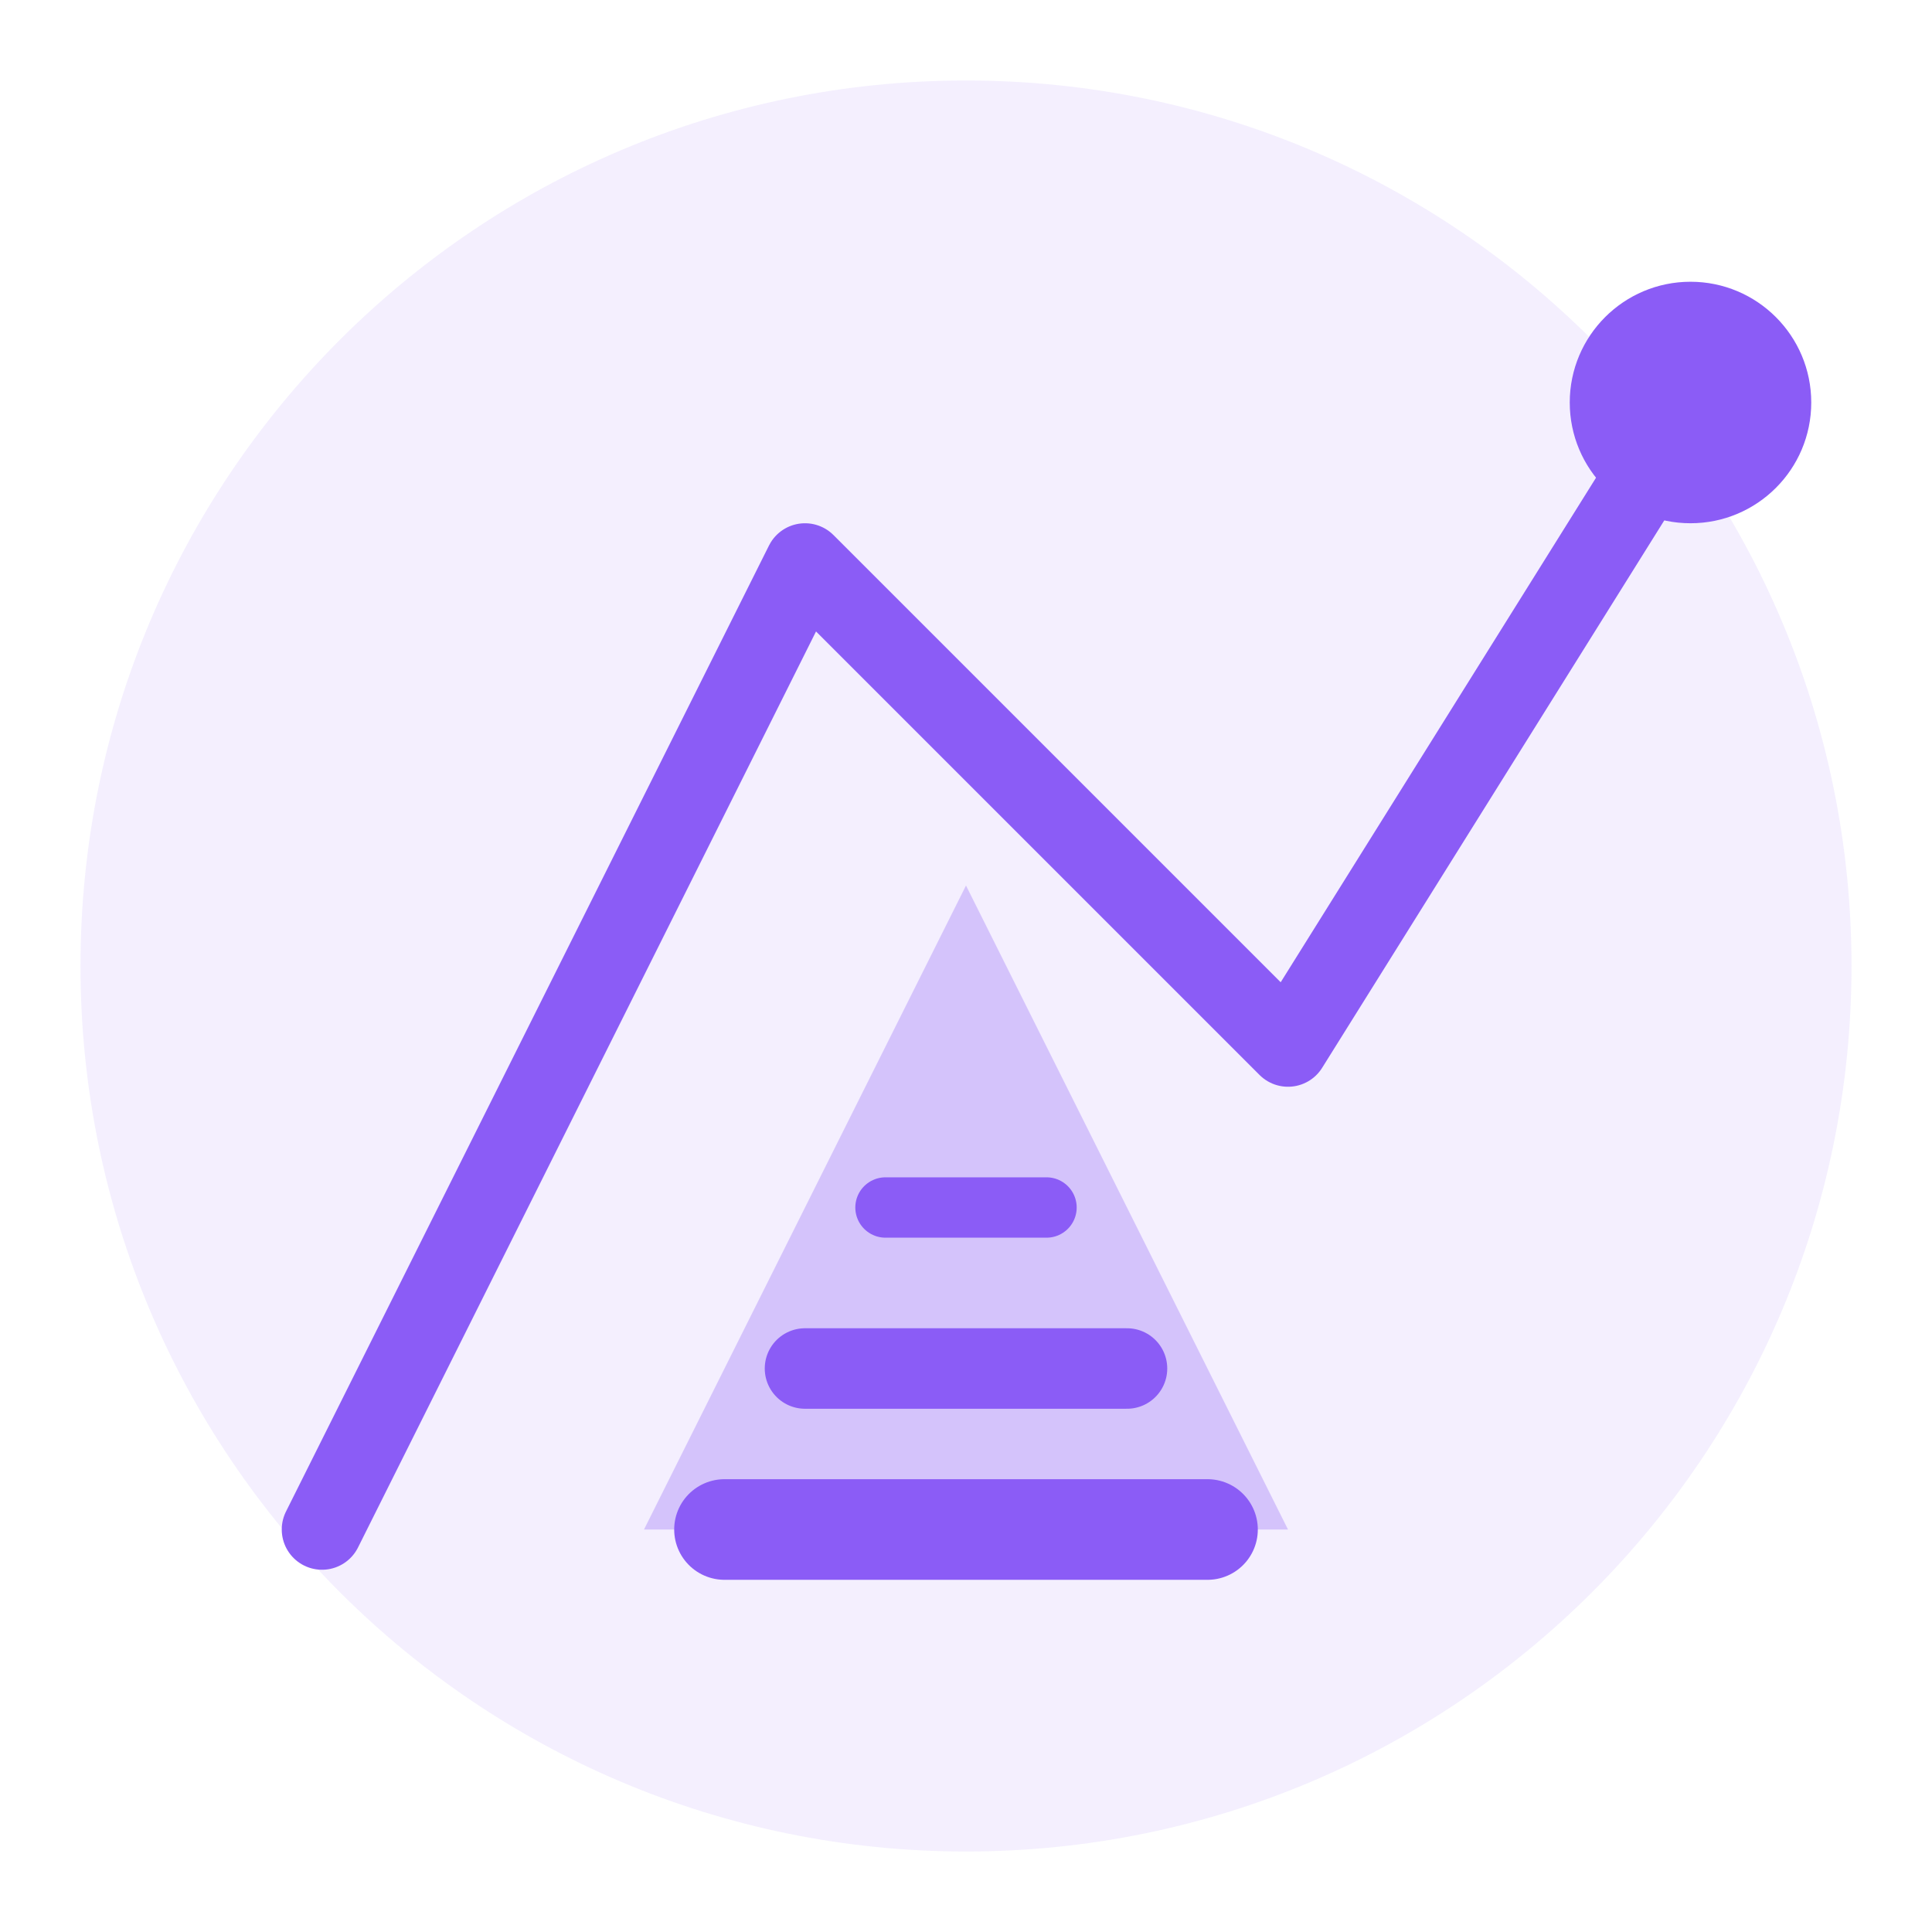
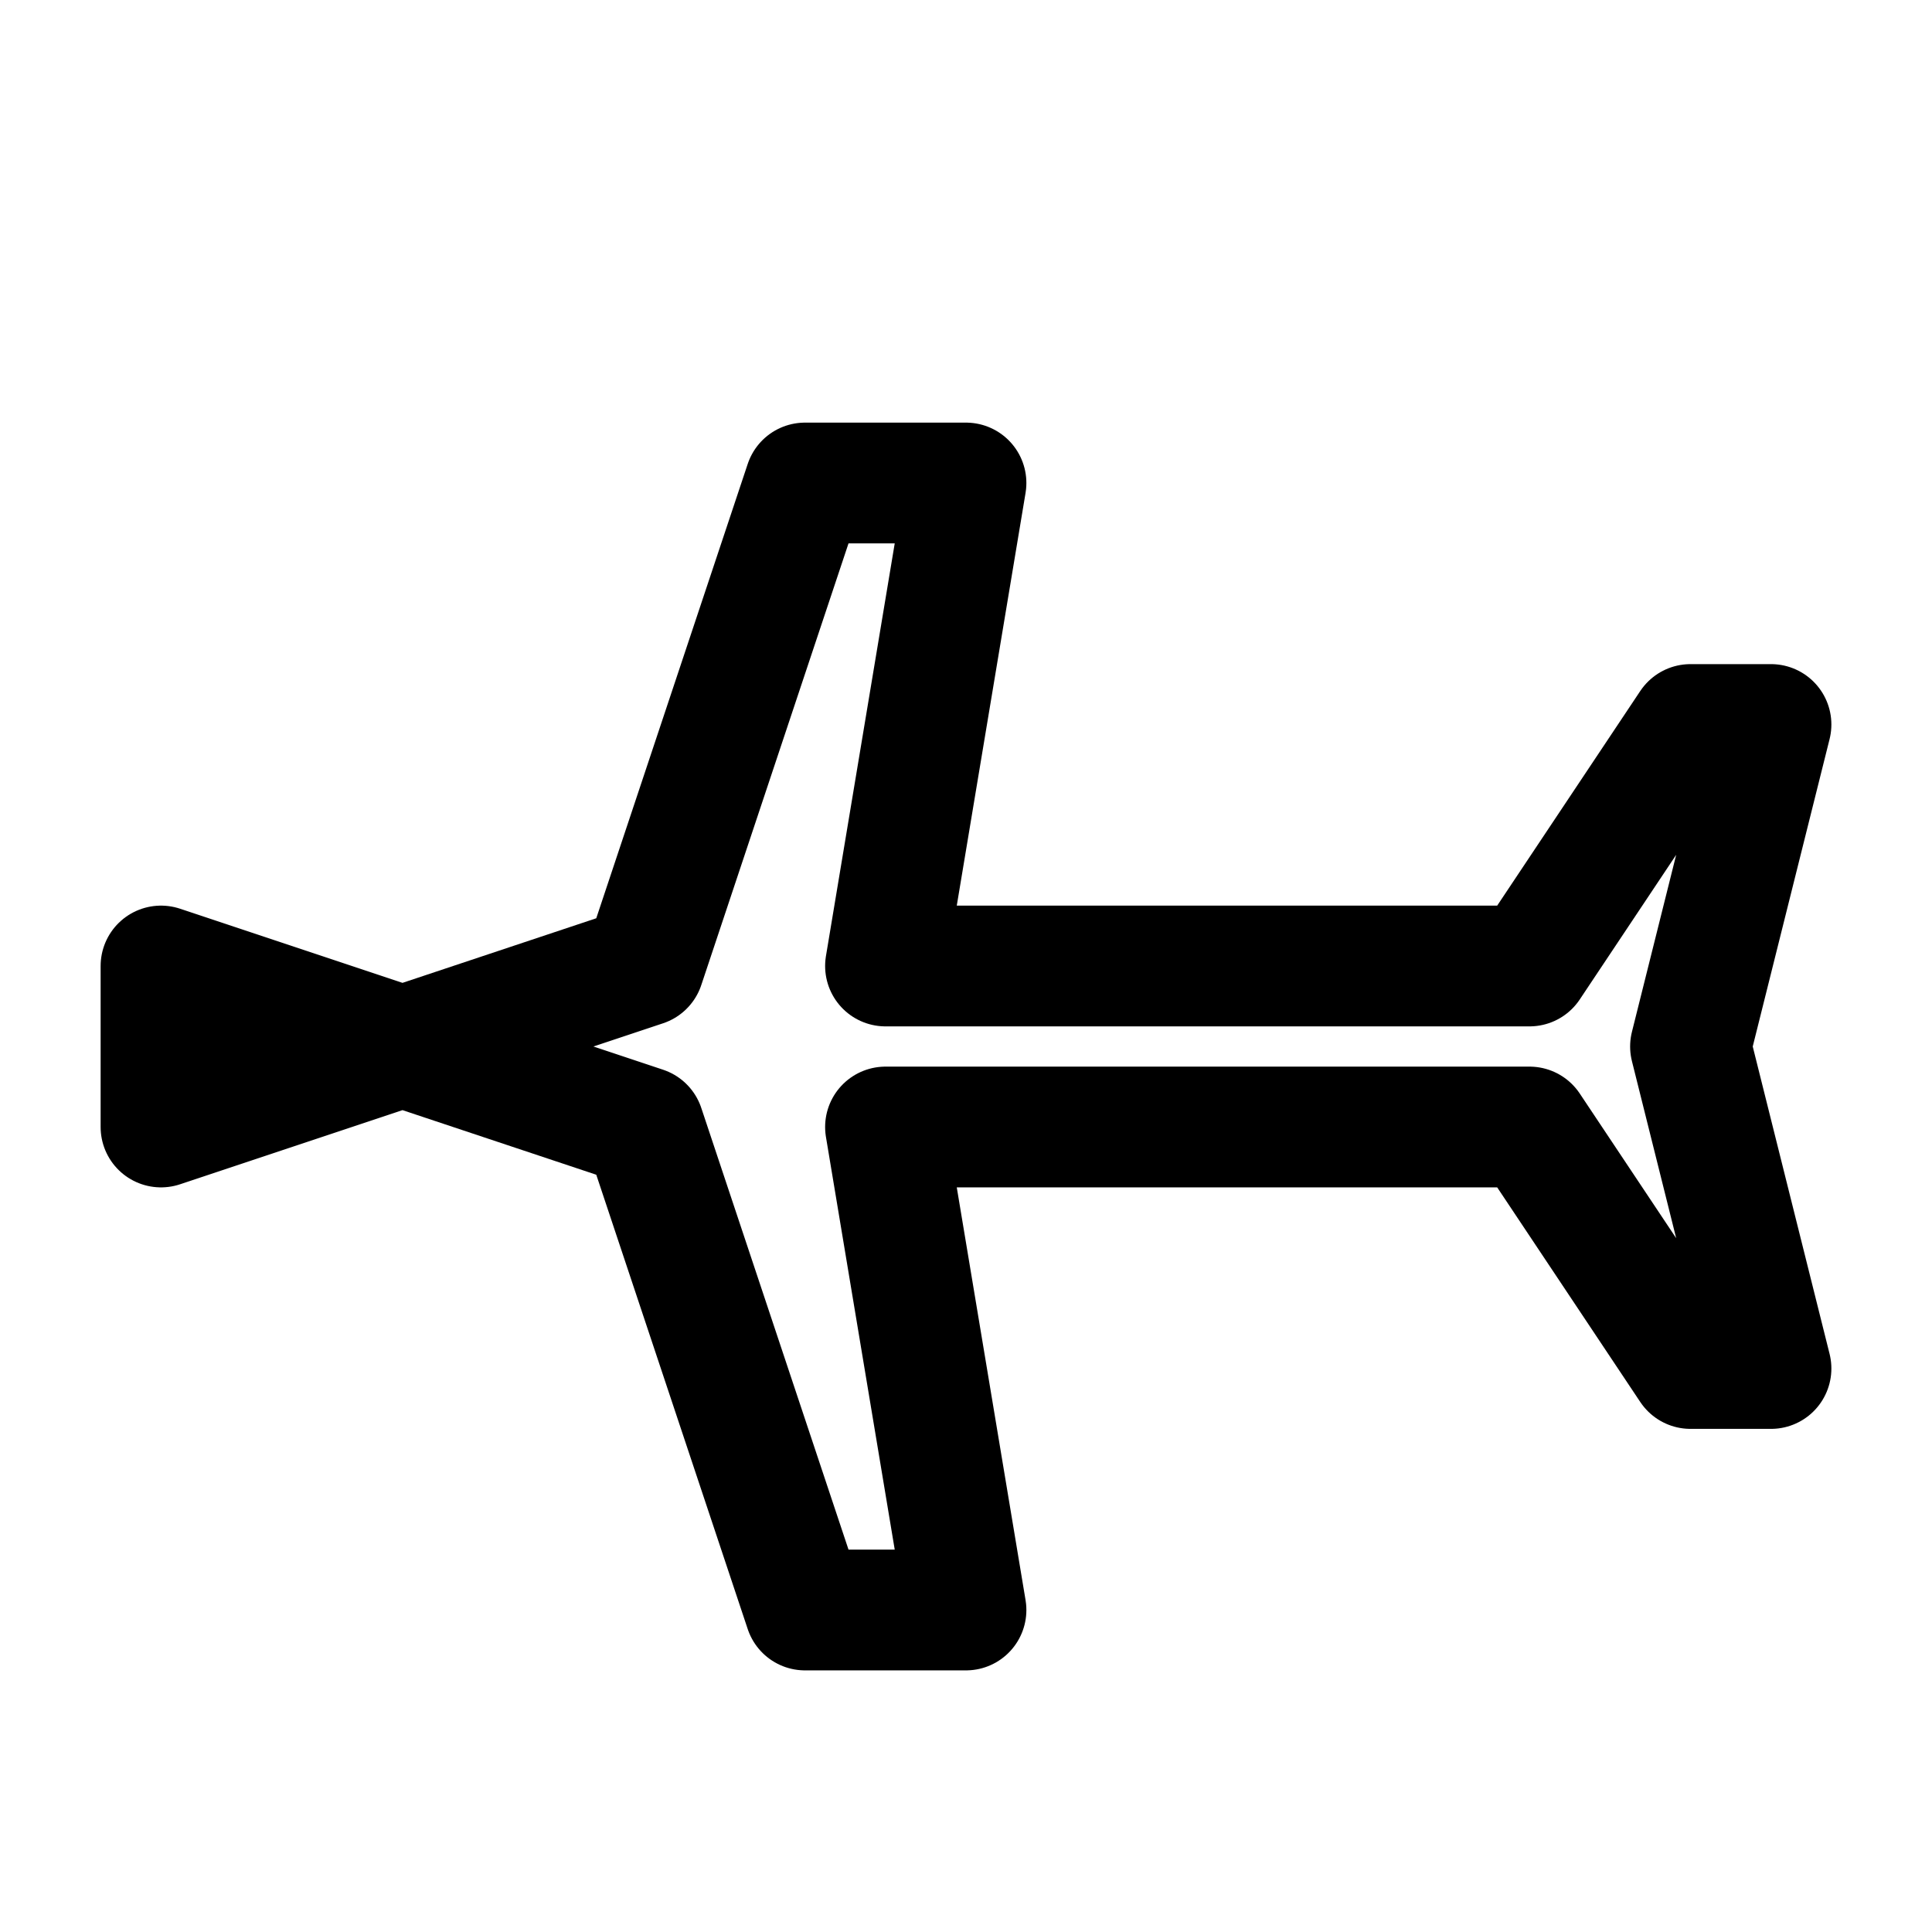
- <svg xmlns="http://www.w3.org/2000/svg" viewBox="0 0 48 48" fill="none">
-   <circle cx="24" cy="24" r="22" fill="#8B5CF6" opacity="0.1" />
-   <path d="M8 38L20 14L32 26L42 10" stroke="#8B5CF6" stroke-width="2" stroke-linecap="round" stroke-linejoin="round" fill="none" />
-   <path d="M16 38L24 22L32 38" fill="#8B5CF6" opacity="0.3" />
-   <path d="M18 38H30" stroke="#8B5CF6" stroke-width="2.5" stroke-linecap="round" />
-   <path d="M20 34H28" stroke="#8B5CF6" stroke-width="2" stroke-linecap="round" />
-   <path d="M22 30H26" stroke="#8B5CF6" stroke-width="1.5" stroke-linecap="round" />
-   <circle cx="42" cy="10" r="3" fill="#8B5CF6" />
+ <svg xmlns="http://www.w3.org/2000/svg" viewBox="0 0 24 24" width="24" height="24" fill="none" stroke="currentColor" stroke-width="1.5" stroke-linecap="round" stroke-linejoin="round">
+   <path d="M2 14l6-2 2-6h2l-1 6h8l2-3h1l-1 4 1 4h-1l-2-3h-8l1 6h-2l-2-6-6-2z" />
</svg>
